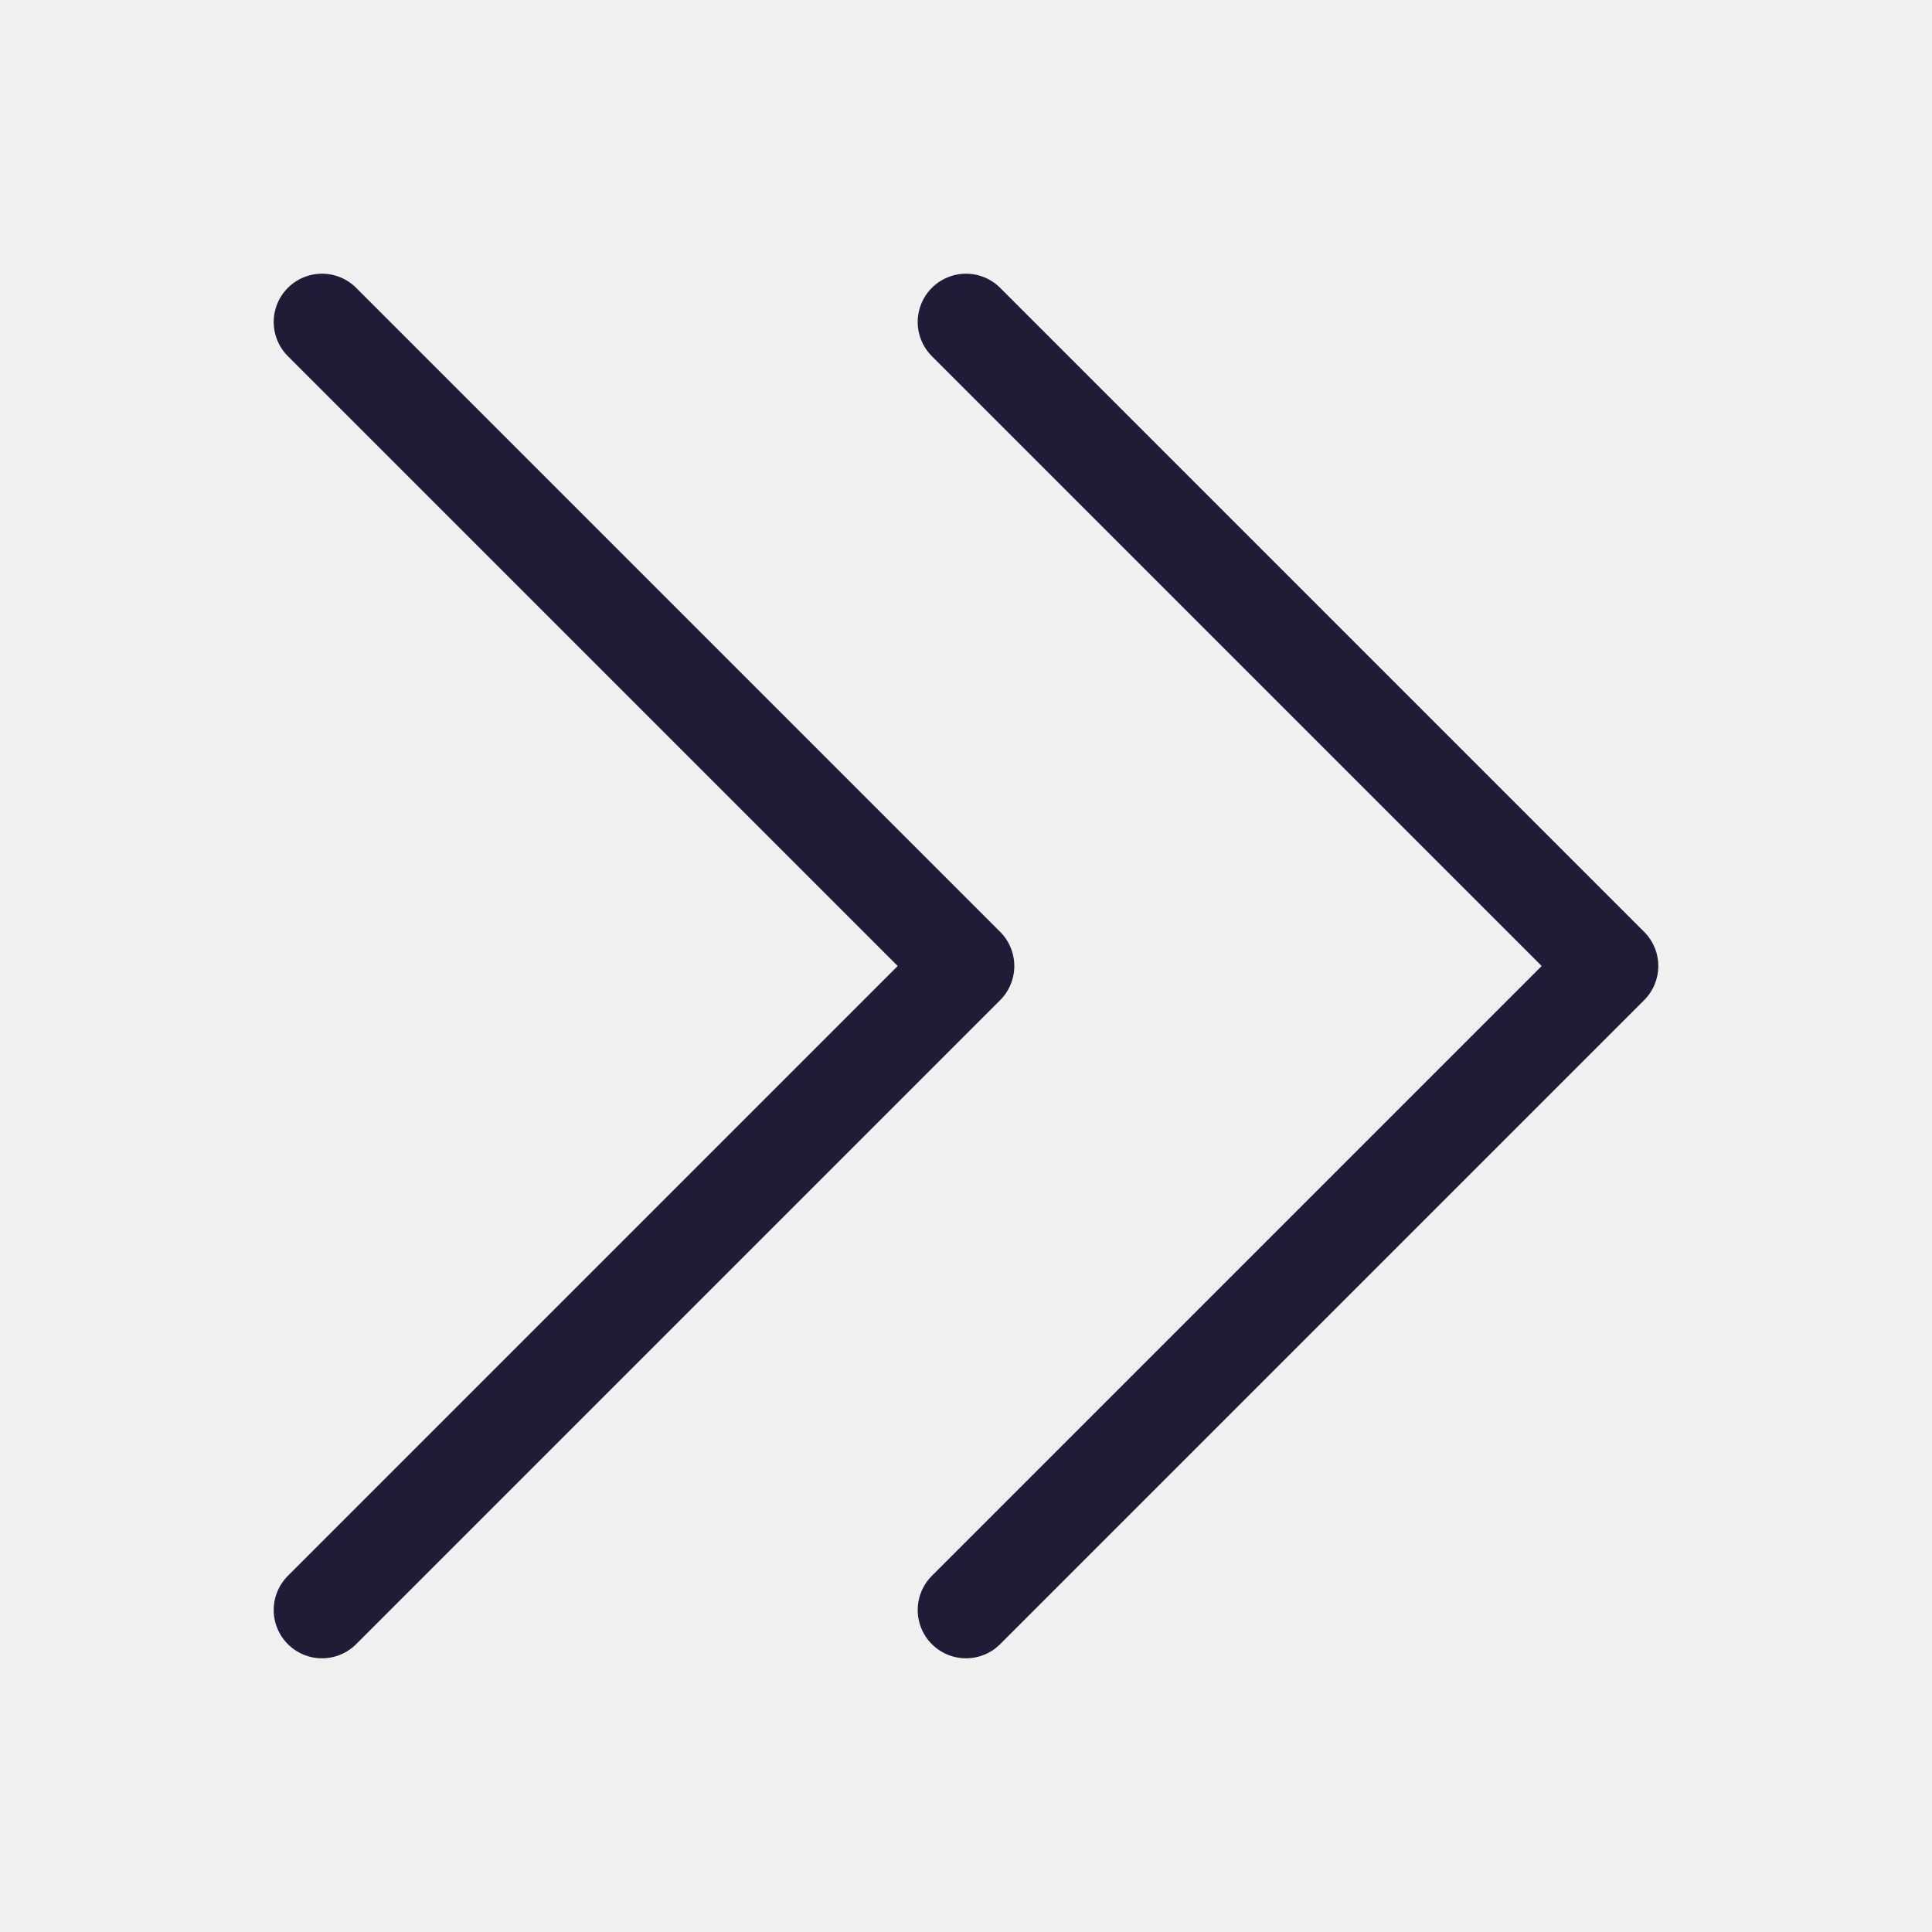
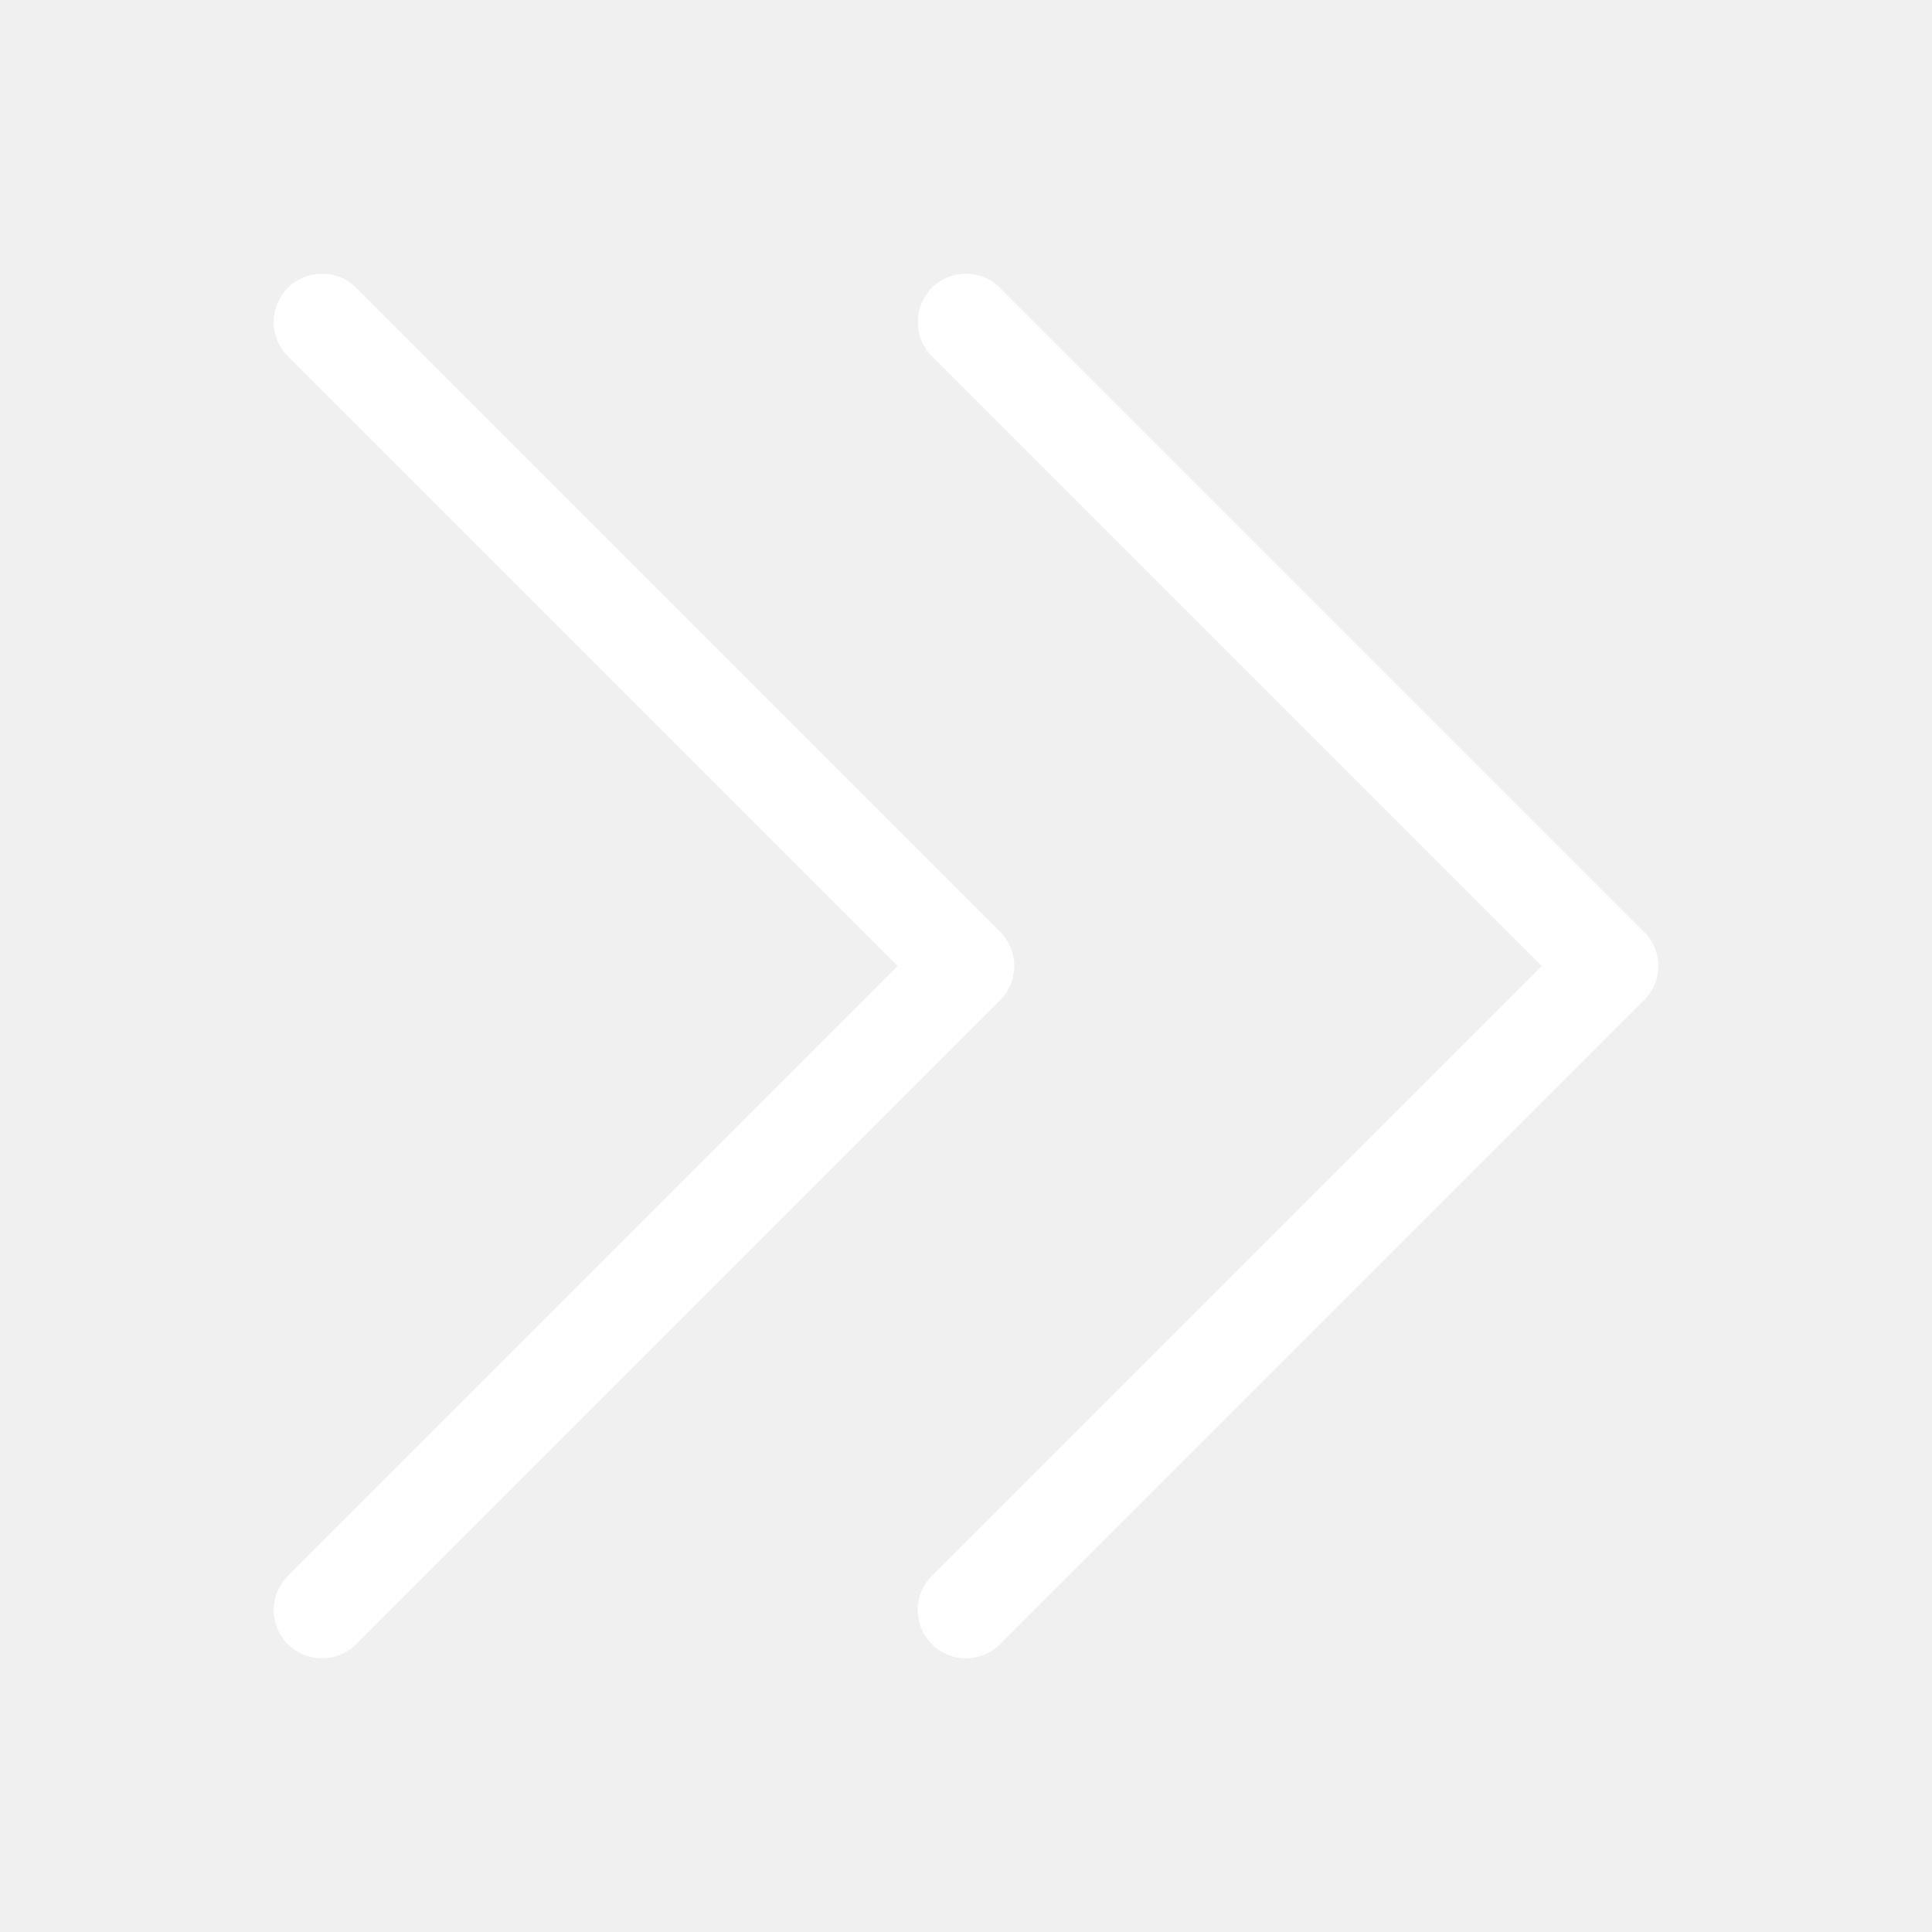
<svg xmlns="http://www.w3.org/2000/svg" width="24" height="24" viewBox="0 0 24 24" fill="none" data-reactroot="">
-   <path stroke-linejoin="round" stroke-linecap="round" stroke-width="1.2" stroke="#221b38" d="M4 4L12 12L4 20" />
-   <path stroke-linejoin="round" stroke-linecap="round" stroke-width="1.2" stroke="#221b38" d="M12 4L20 12L12 20" />
+   <path stroke-linejoin="round" stroke-linecap="round" stroke-width="1.2" stroke="#ffffff" d="M4 4L12 12L4 20" />
+   <path stroke-linejoin="round" stroke-linecap="round" stroke-width="1.2" stroke="#ffffff" d="M12 4L20 12L12 20" />
</svg>
